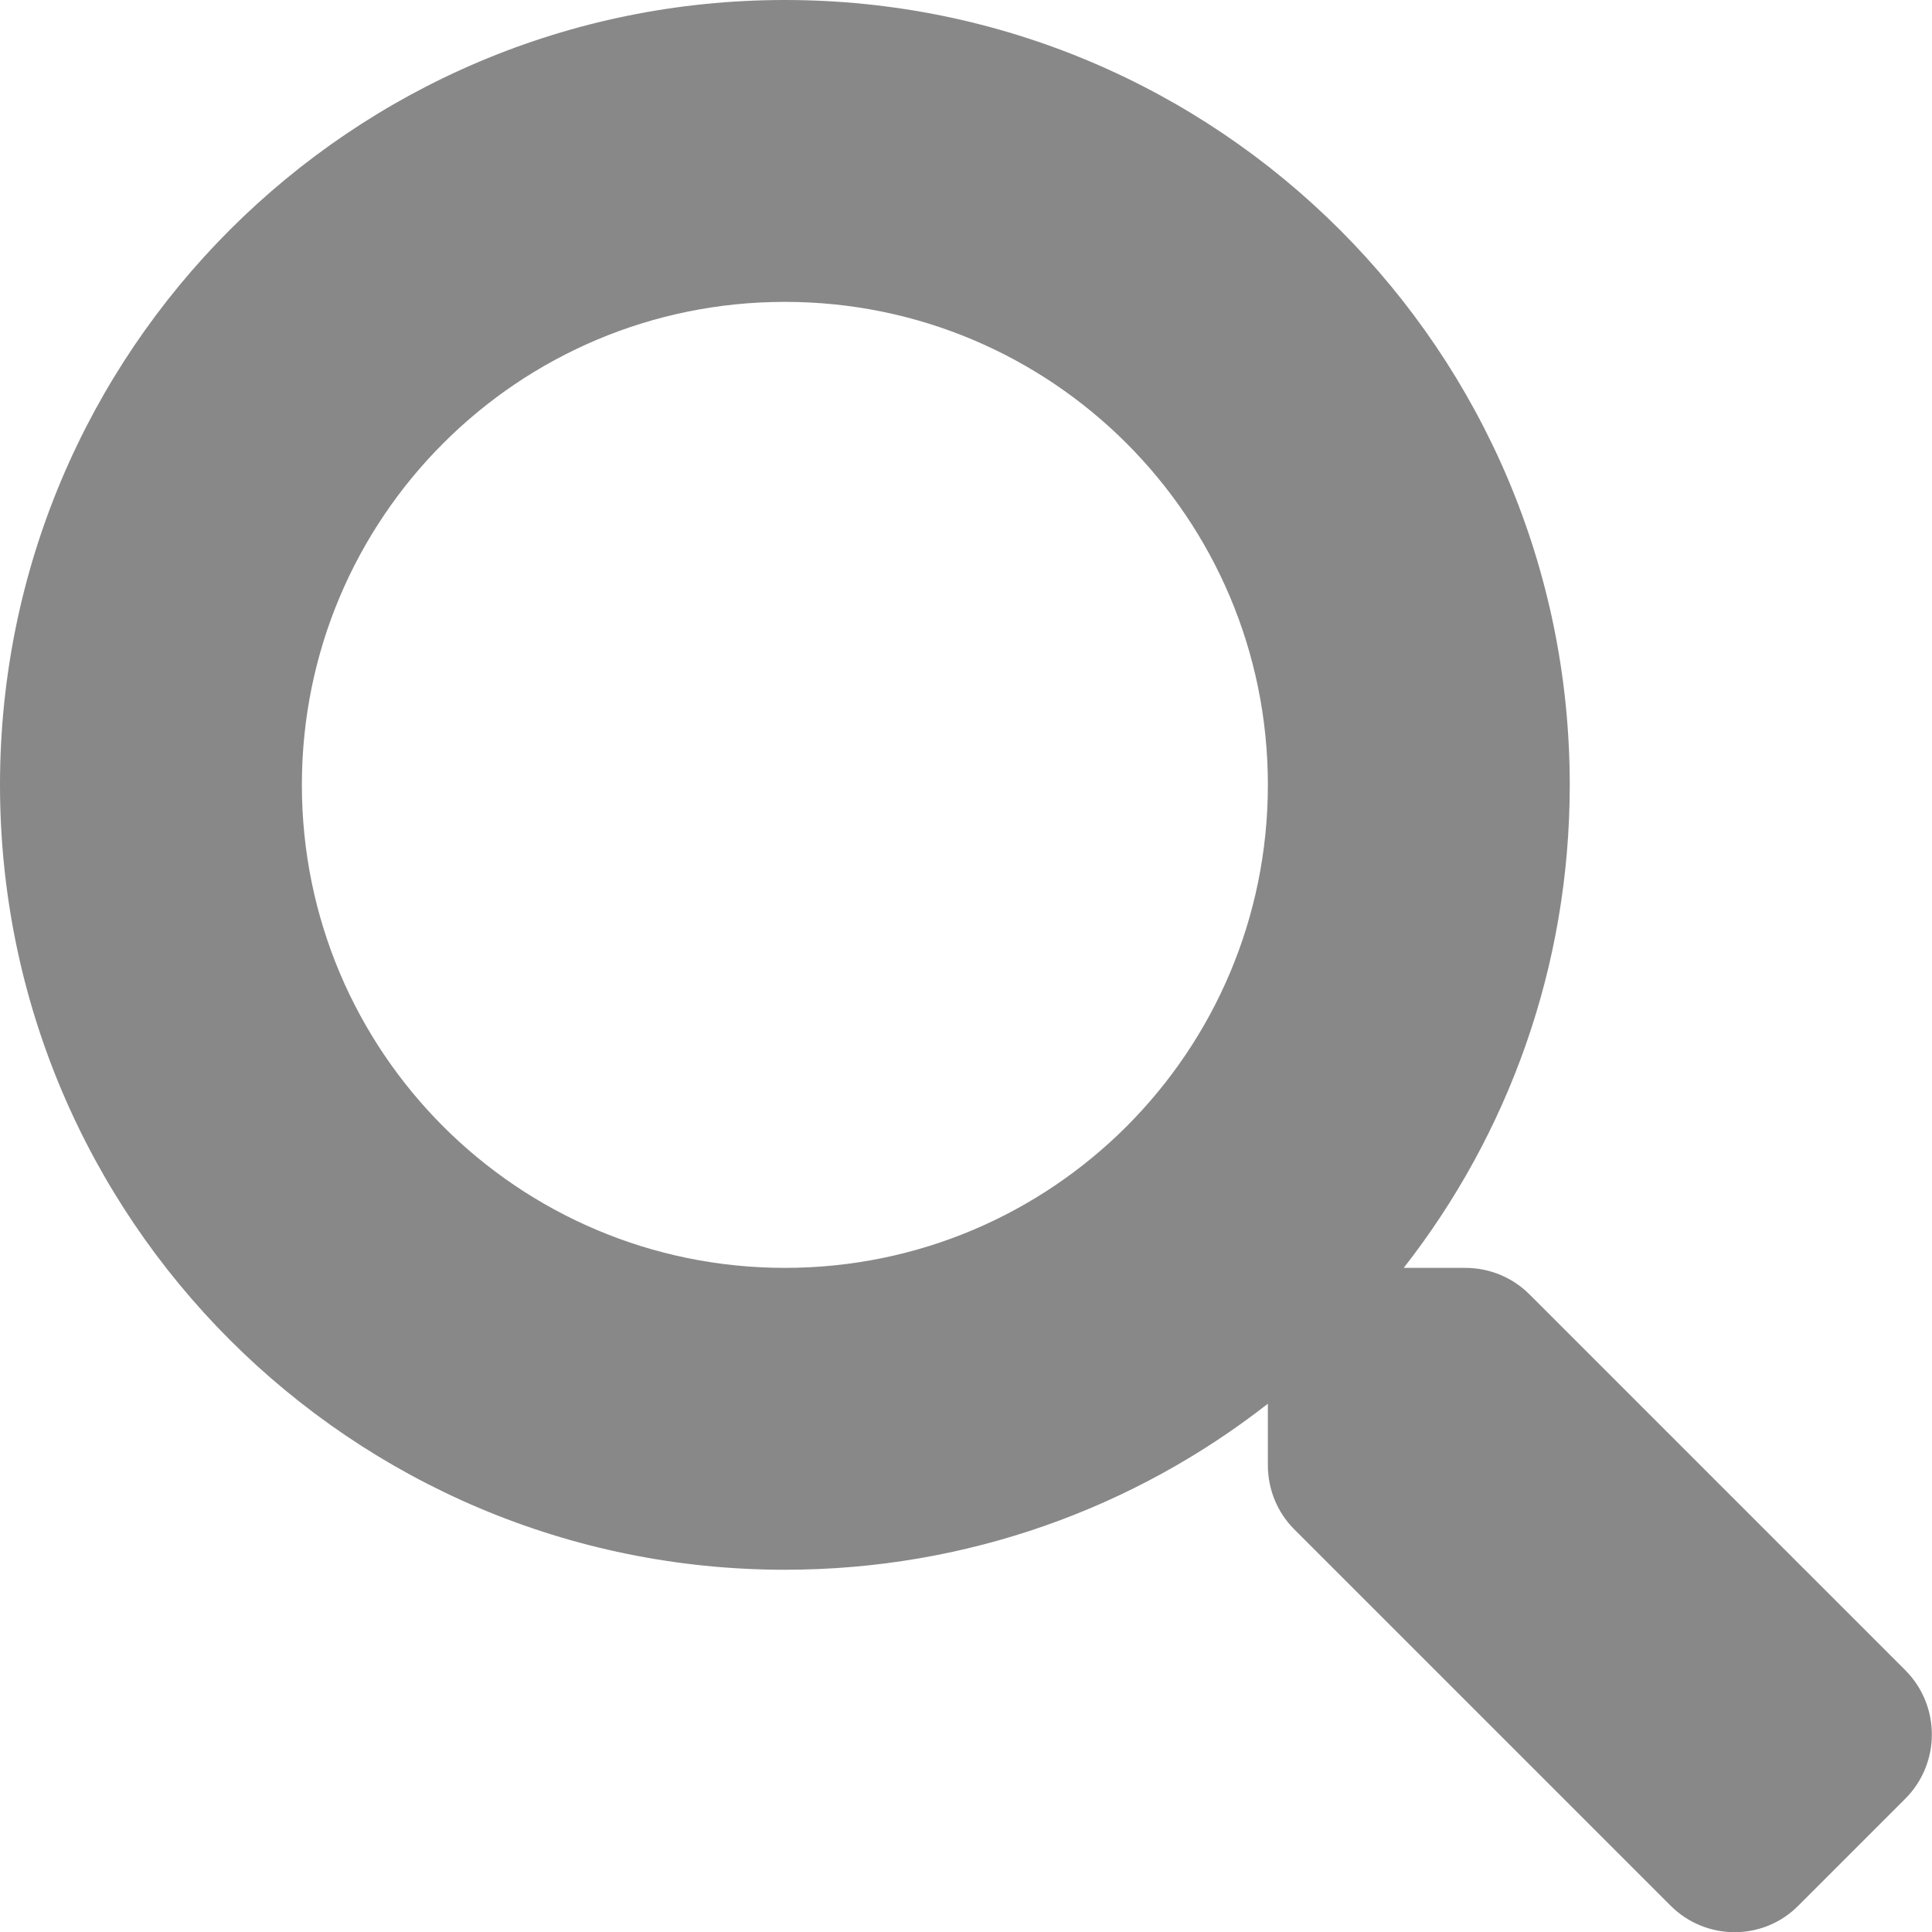
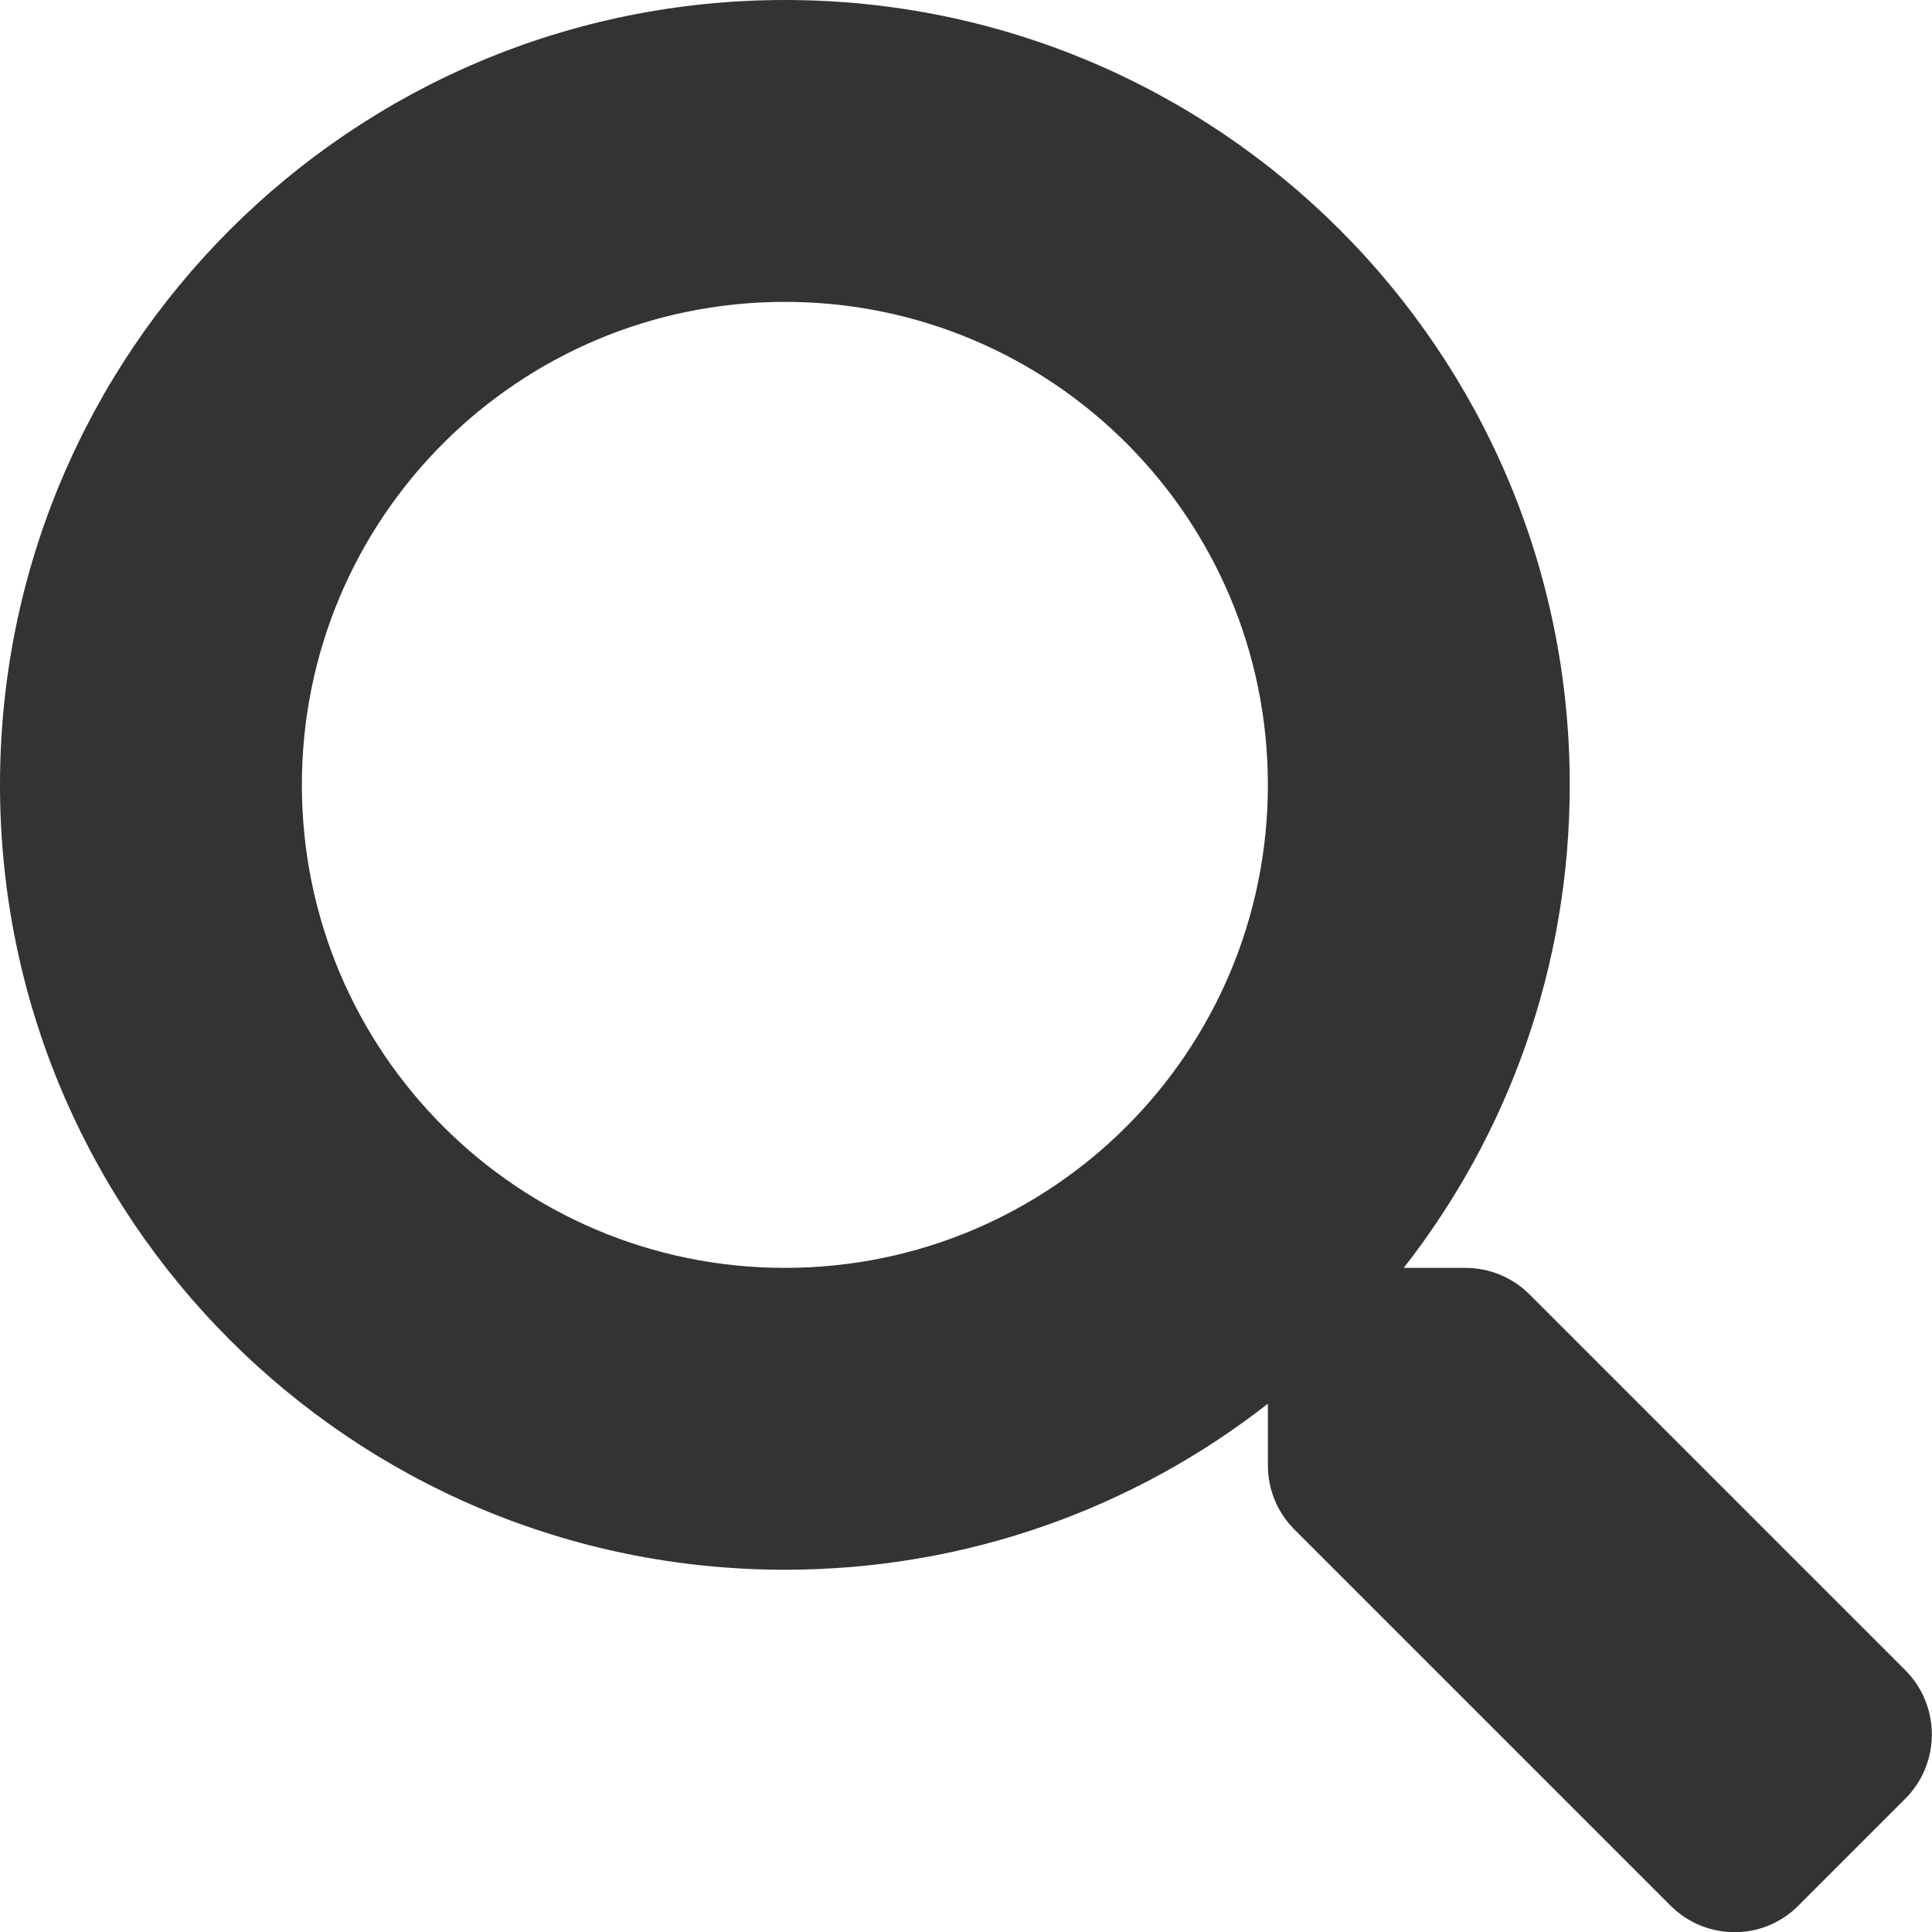
<svg xmlns="http://www.w3.org/2000/svg" viewBox="0 0 512 512">
-   <path fill="#888" d="M505 442.7L405.3 343c-4.5-4.5-10.6-7-17-7H372c27.6-35.3 44-79.7 44-128C416 93.1 322.9 0 208 0S0 93.1 0 208s93.1 208 208 208c48.3 0 92.7-16.4 128-44v16.3c0 6.4 2.5 12.5 7 17l99.7 99.7c9.4 9.4 24.6 9.4 33.9 0l28.3-28.3c9.4-9.4 9.4-24.6.1-34zM208 336c-70.7 0-128-57.2-128-128 0-70.7 57.2-128 128-128 70.7 0 128 57.2 128 128 0 70.7-57.2 128-128 128z" />
+   <path fill="#333" d="M505 442.7L405.3 343c-4.5-4.5-10.6-7-17-7H372c27.6-35.3 44-79.7 44-128C416 93.1 322.9 0 208 0S0 93.1 0 208s93.1 208 208 208c48.3 0 92.7-16.4 128-44v16.3c0 6.4 2.5 12.5 7 17l99.7 99.7c9.4 9.4 24.6 9.4 33.9 0l28.3-28.3c9.4-9.4 9.4-24.6.1-34zM208 336c-70.7 0-128-57.2-128-128 0-70.7 57.2-128 128-128 70.7 0 128 57.2 128 128 0 70.7-57.2 128-128 128z" />
</svg>
